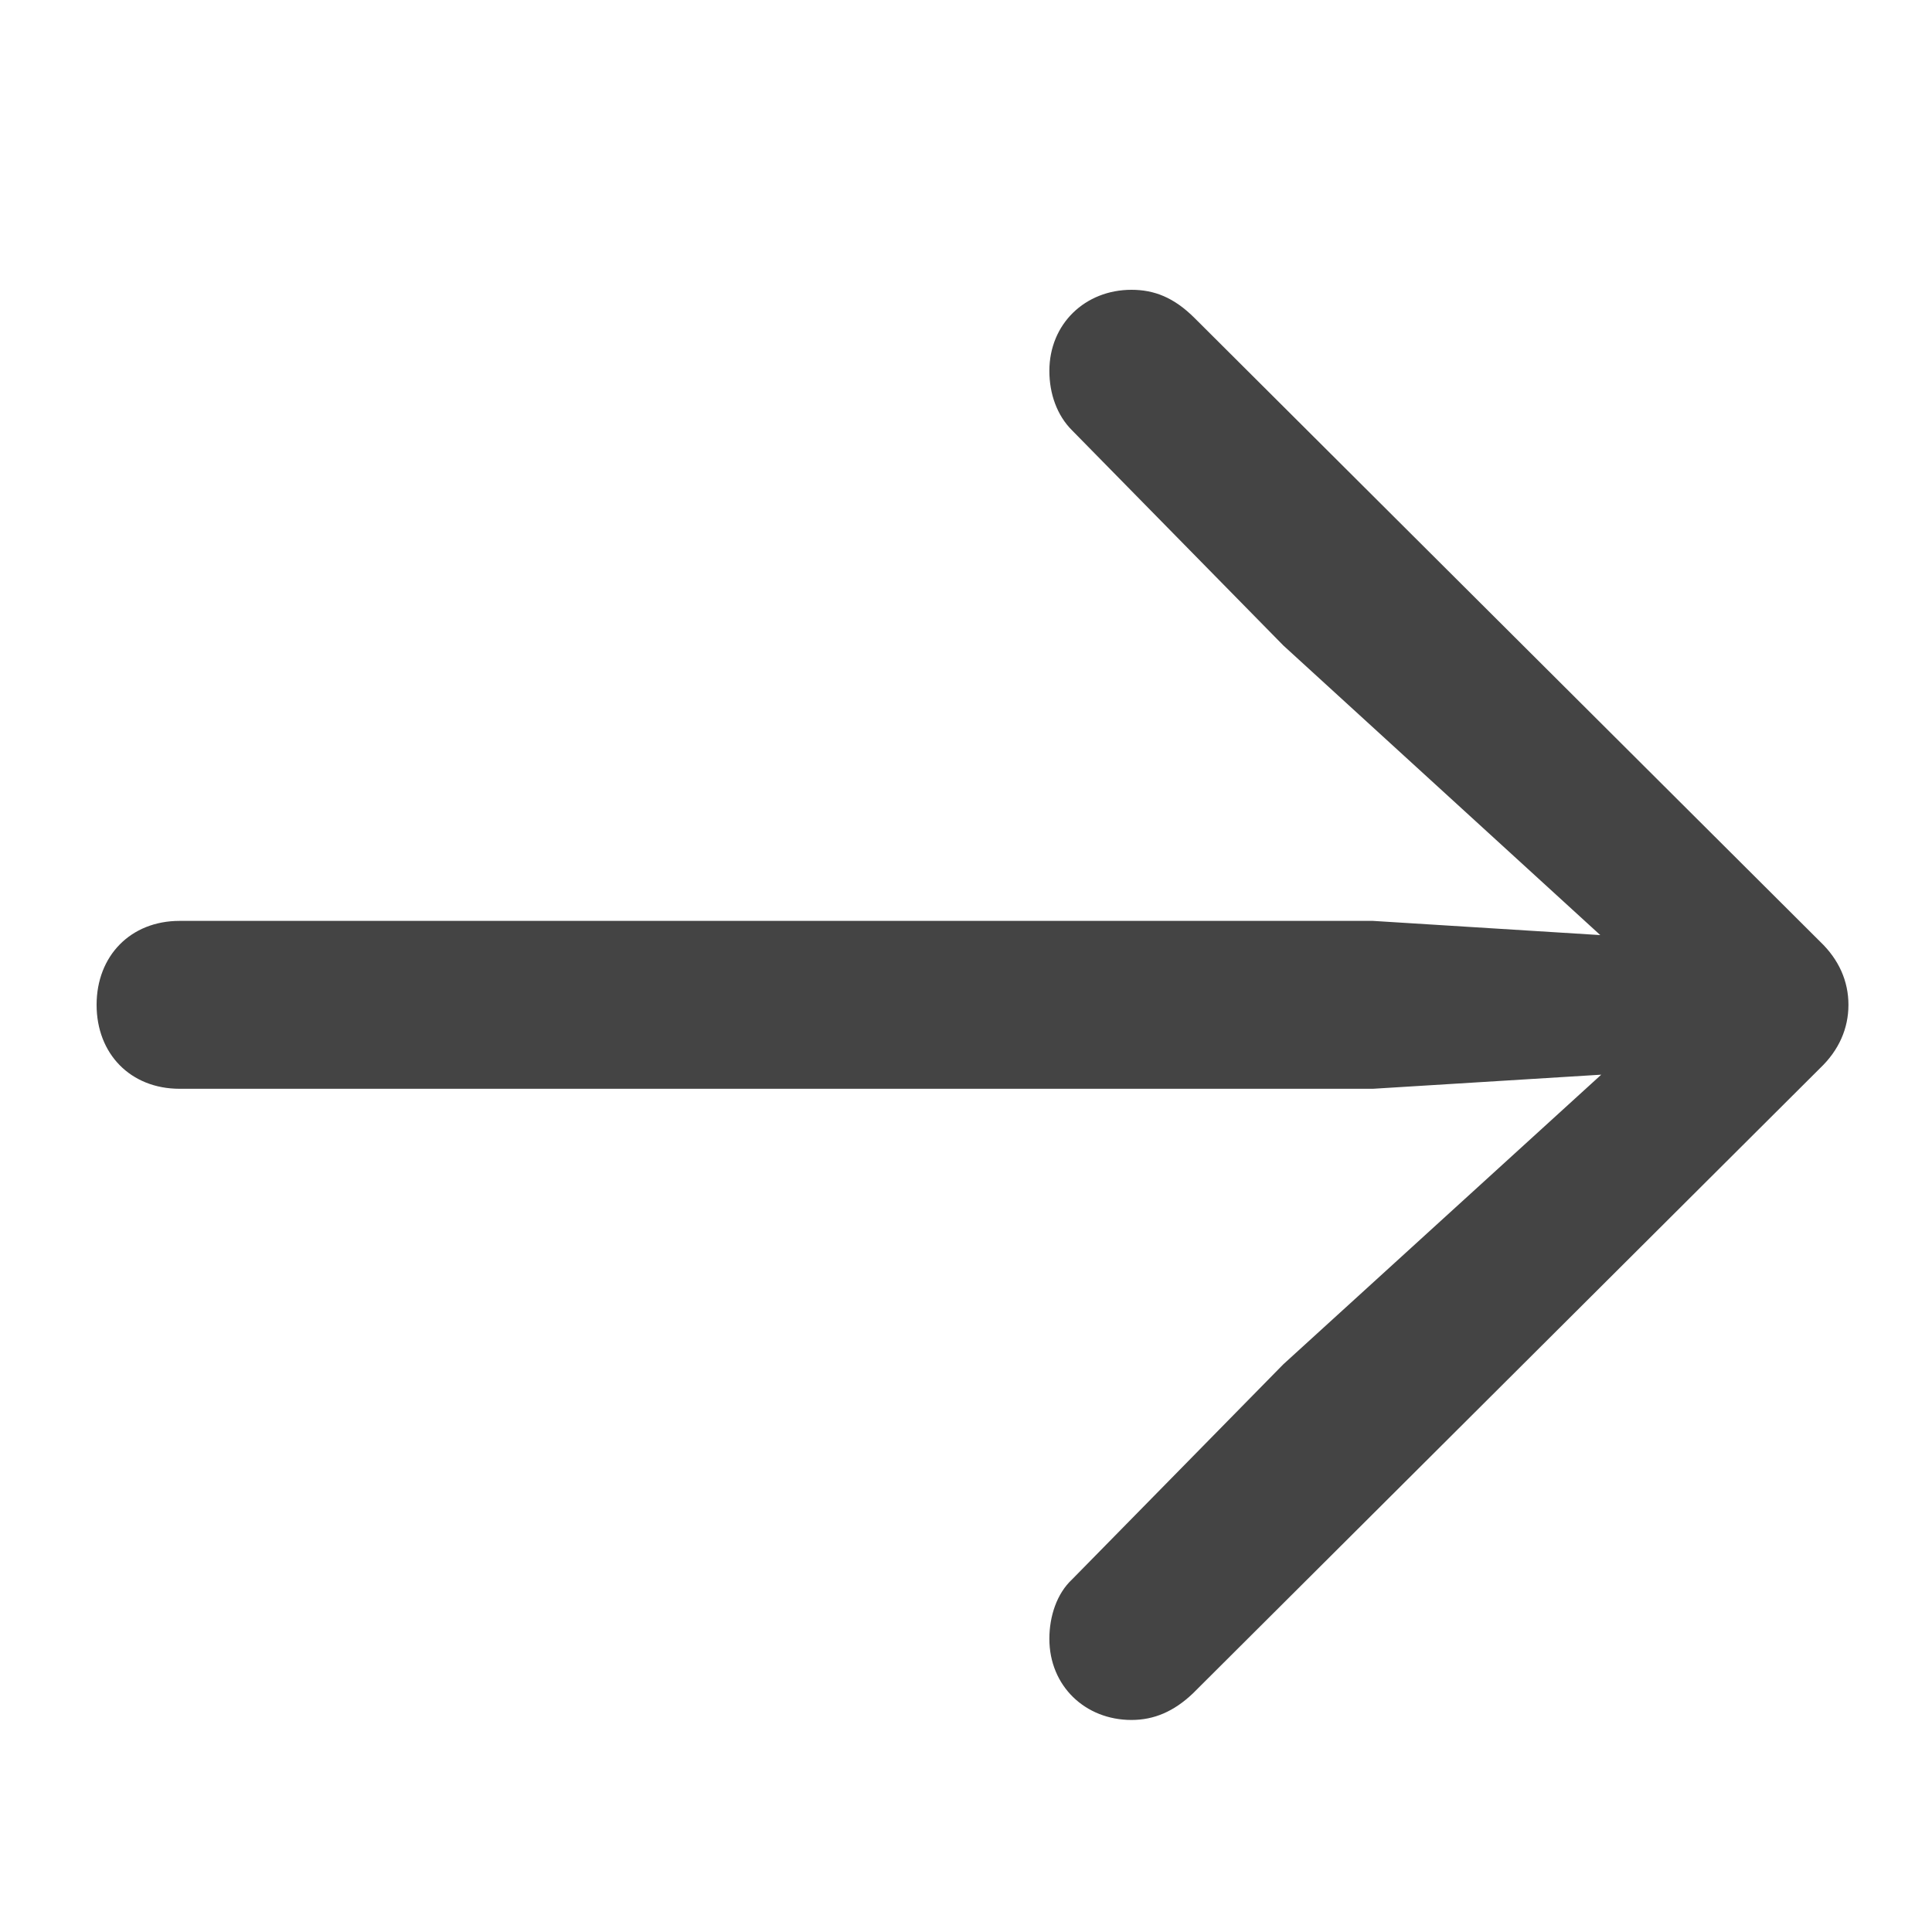
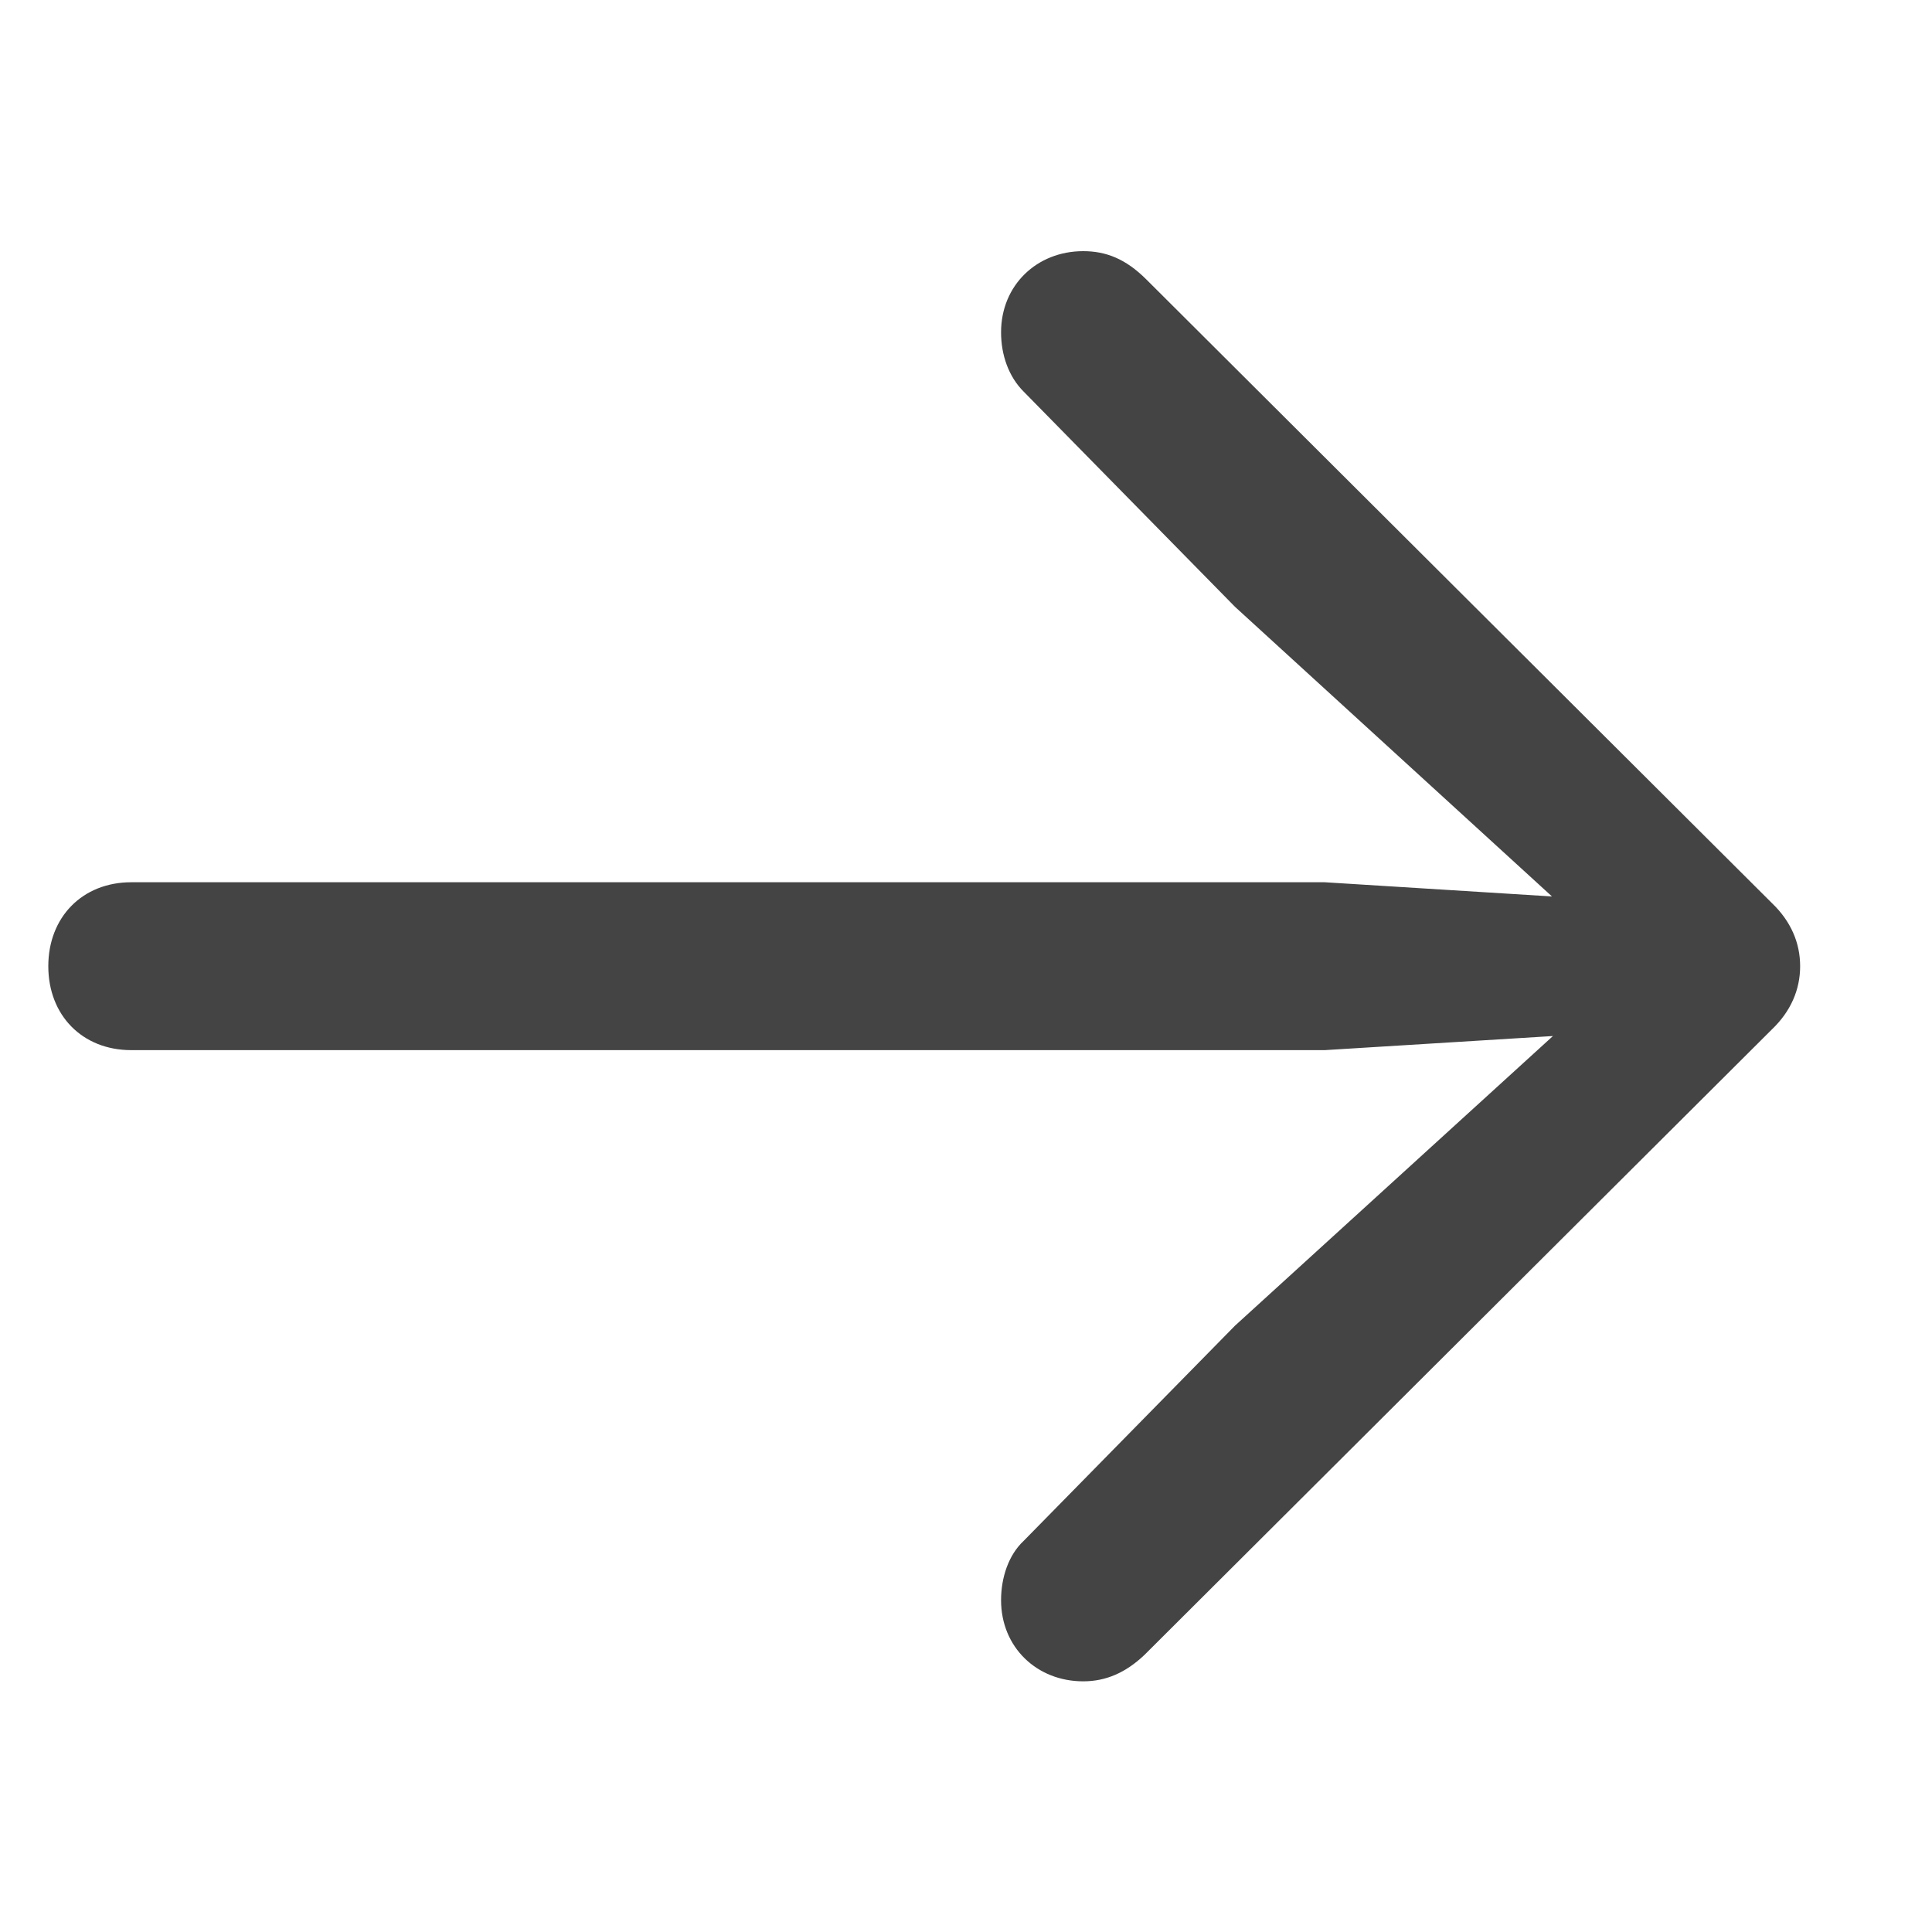
<svg xmlns="http://www.w3.org/2000/svg" width="20" height="20" viewBox="0 0 20 20" fill="none">
-   <path d="M19.135 10.402C19.135 10.646 19.037 10.871 18.842 11.057L12.348 17.531C12.152 17.717 11.947 17.805 11.713 17.805C11.234 17.805 10.863 17.453 10.863 16.965C10.863 16.73 10.941 16.496 11.098 16.35L13.285 14.123L16.576 11.125L14.213 11.271H1.859C1.352 11.271 1 10.91 1 10.402C1 9.895 1.352 9.533 1.859 9.533H14.213L16.566 9.68L13.285 6.682L11.098 4.455C10.941 4.299 10.863 4.074 10.863 3.84C10.863 3.352 11.234 3 11.713 3C11.947 3 12.152 3.078 12.367 3.293L18.842 9.748C19.037 9.934 19.135 10.158 19.135 10.402Z" fill="#444444" />
+   <path d="M18.635 10.002C18.635 10.246 18.537 10.471 18.342 10.657L11.848 17.131C11.652 17.317 11.447 17.405 11.213 17.405C10.734 17.405 10.363 17.053 10.363 16.565C10.363 16.33 10.441 16.096 10.598 15.95L12.785 13.723L16.076 10.725L13.713 10.871H1.359C0.852 10.871 0.5 10.51 0.5 10.002C0.5 9.495 0.852 9.133 1.359 9.133H13.713L16.066 9.28L12.785 6.282L10.598 4.055C10.441 3.899 10.363 3.674 10.363 3.44C10.363 2.952 10.734 2.6 11.213 2.6C11.447 2.6 11.652 2.678 11.867 2.893L18.342 9.348C18.537 9.534 18.635 9.758 18.635 10.002Z" fill="#444444" />
</svg>
